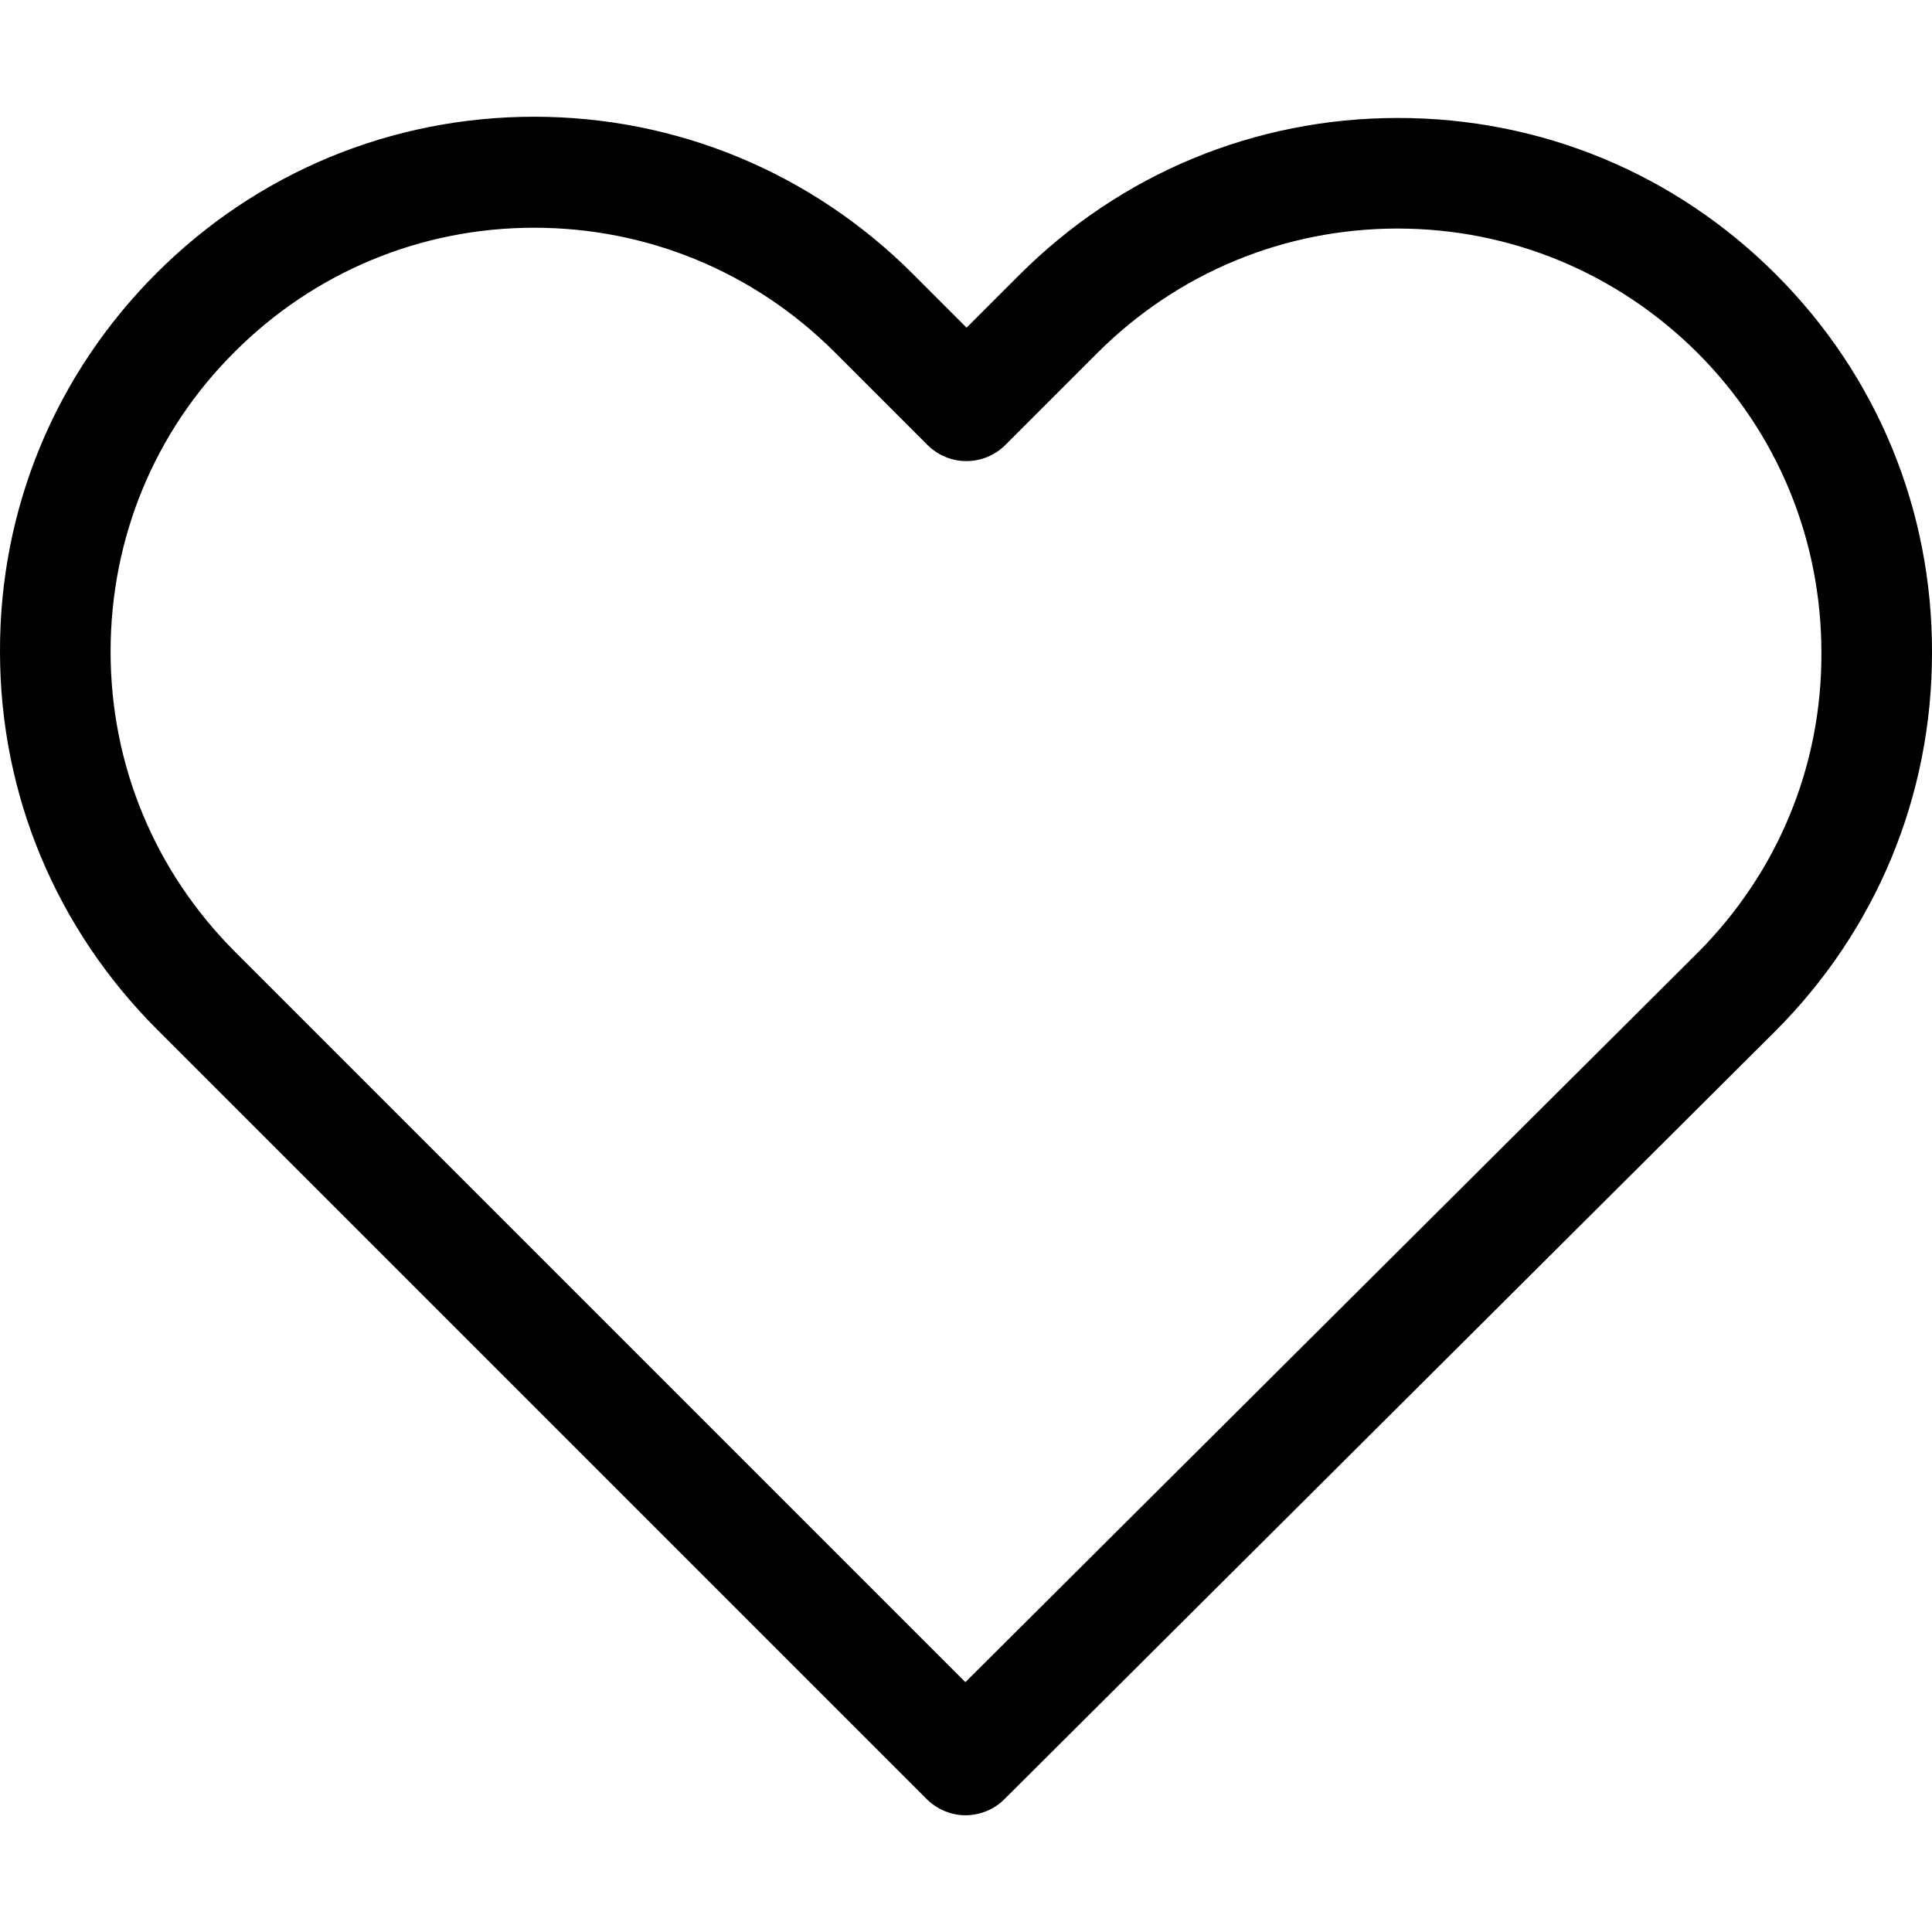
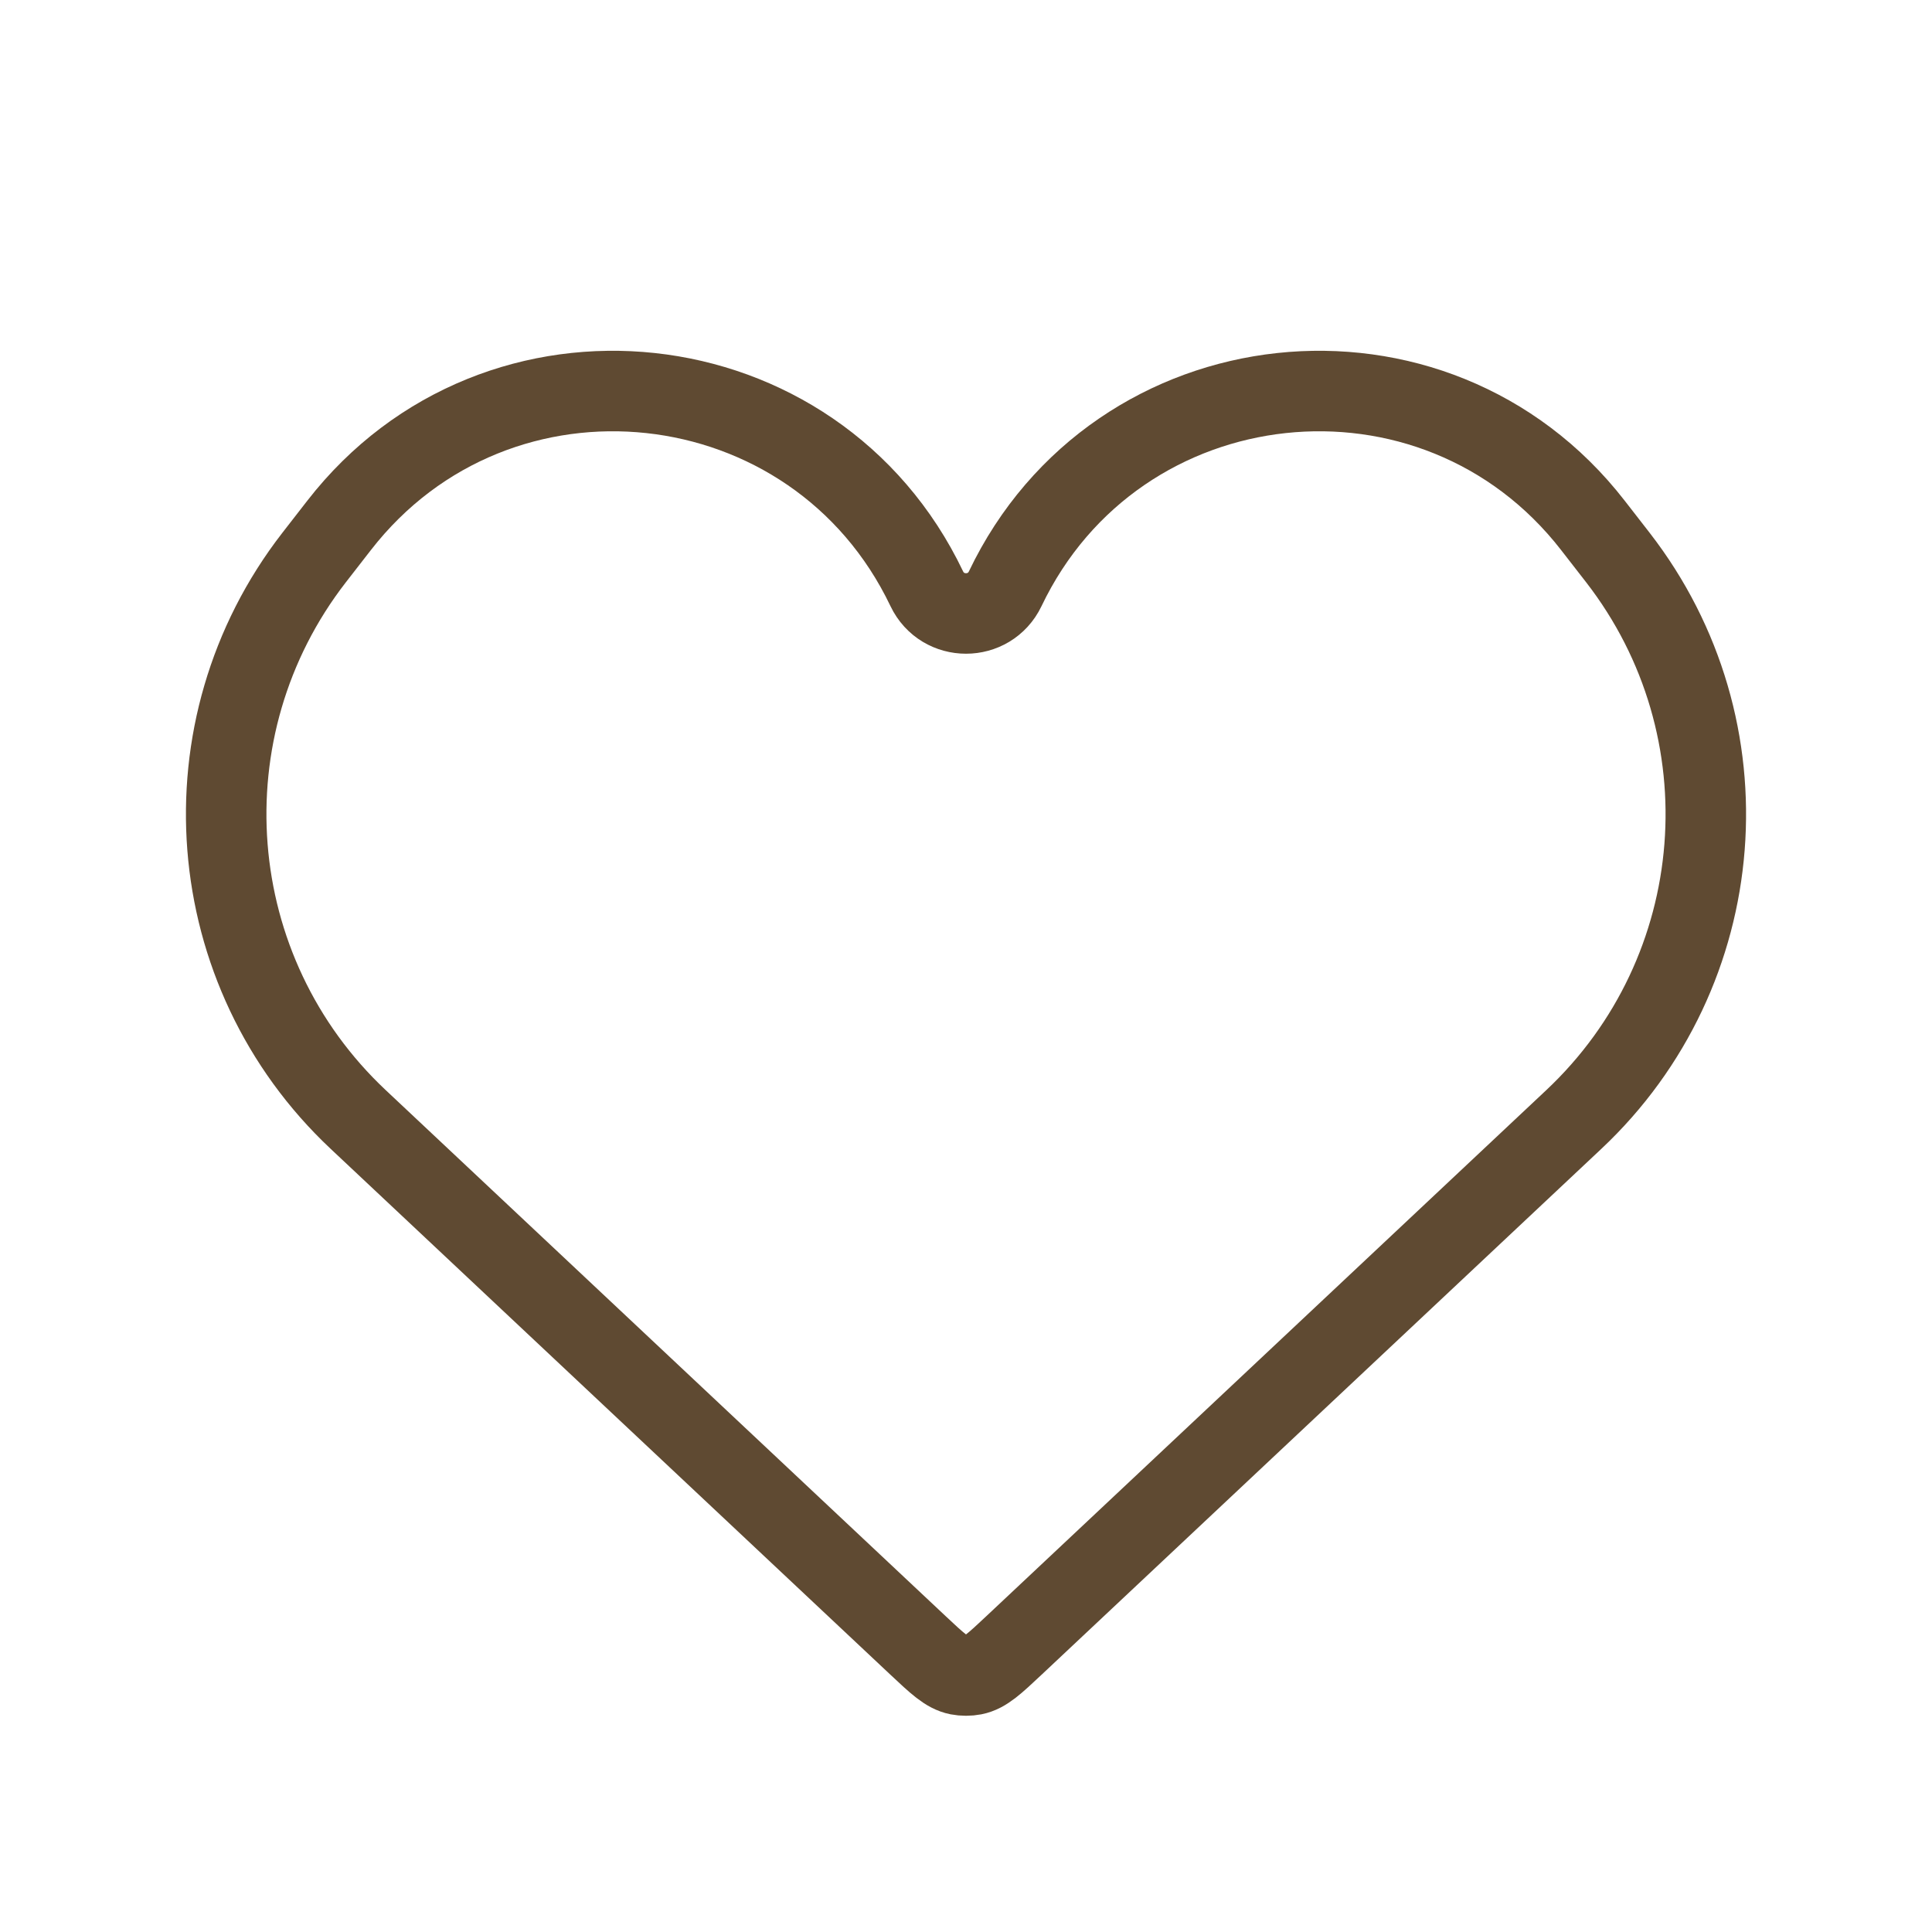
- <svg xmlns="http://www.w3.org/2000/svg" height="24px" width="24px" version="1.1" id="Capa_1" viewBox="0 0 471.701 471.701" xml:space="preserve">
-   <g>
-     <path d="M433.601,67.001c-24.7-24.7-57.4-38.2-92.3-38.2s-67.7,13.6-92.4,38.3l-12.9,12.9l-13.1-13.1   c-24.7-24.7-57.6-38.4-92.5-38.4c-34.8,0-67.6,13.6-92.2,38.2c-24.7,24.7-38.3,57.5-38.2,92.4c0,34.9,13.7,67.6,38.4,92.3   l187.8,187.8c2.6,2.6,6.1,4,9.5,4c3.4,0,6.9-1.3,9.5-3.9l188.2-187.5c24.7-24.7,38.3-57.5,38.3-92.4   C471.801,124.501,458.301,91.701,433.601,67.001z M414.401,232.701l-178.7,178l-178.3-178.3c-19.6-19.6-30.4-45.6-30.4-73.3   s10.7-53.7,30.3-73.2c19.5-19.5,45.5-30.3,73.1-30.3c27.7,0,53.8,10.8,73.4,30.4l22.6,22.6c5.3,5.3,13.8,5.3,19.1,0l22.4-22.4   c19.6-19.6,45.7-30.4,73.3-30.4c27.6,0,53.6,10.8,73.2,30.3c19.6,19.6,30.3,45.6,30.3,73.3   C444.801,187.101,434.001,213.101,414.401,232.701z" />
-   </g>
+ <svg xmlns="http://www.w3.org/2000/svg" width="24" height="24" viewBox="0 0 24 24" fill="none">
+   <path d="M4.451 13.908L11.403 20.439C11.643 20.664 11.762 20.777 11.904 20.805C11.967 20.817 12.033 20.817 12.096 20.805C12.238 20.777 12.357 20.664 12.597 20.439L19.549 13.908C21.506 12.071 21.743 9.047 20.098 6.926L19.788 6.527C17.82 3.991 13.87 4.416 12.487 7.314C12.291 7.723 11.709 7.723 11.513 7.314C10.13 4.416 6.18 3.991 4.212 6.527L3.902 6.926C2.257 9.047 2.494 12.071 4.451 13.908Z" stroke="#5F4A32" />
</svg>
